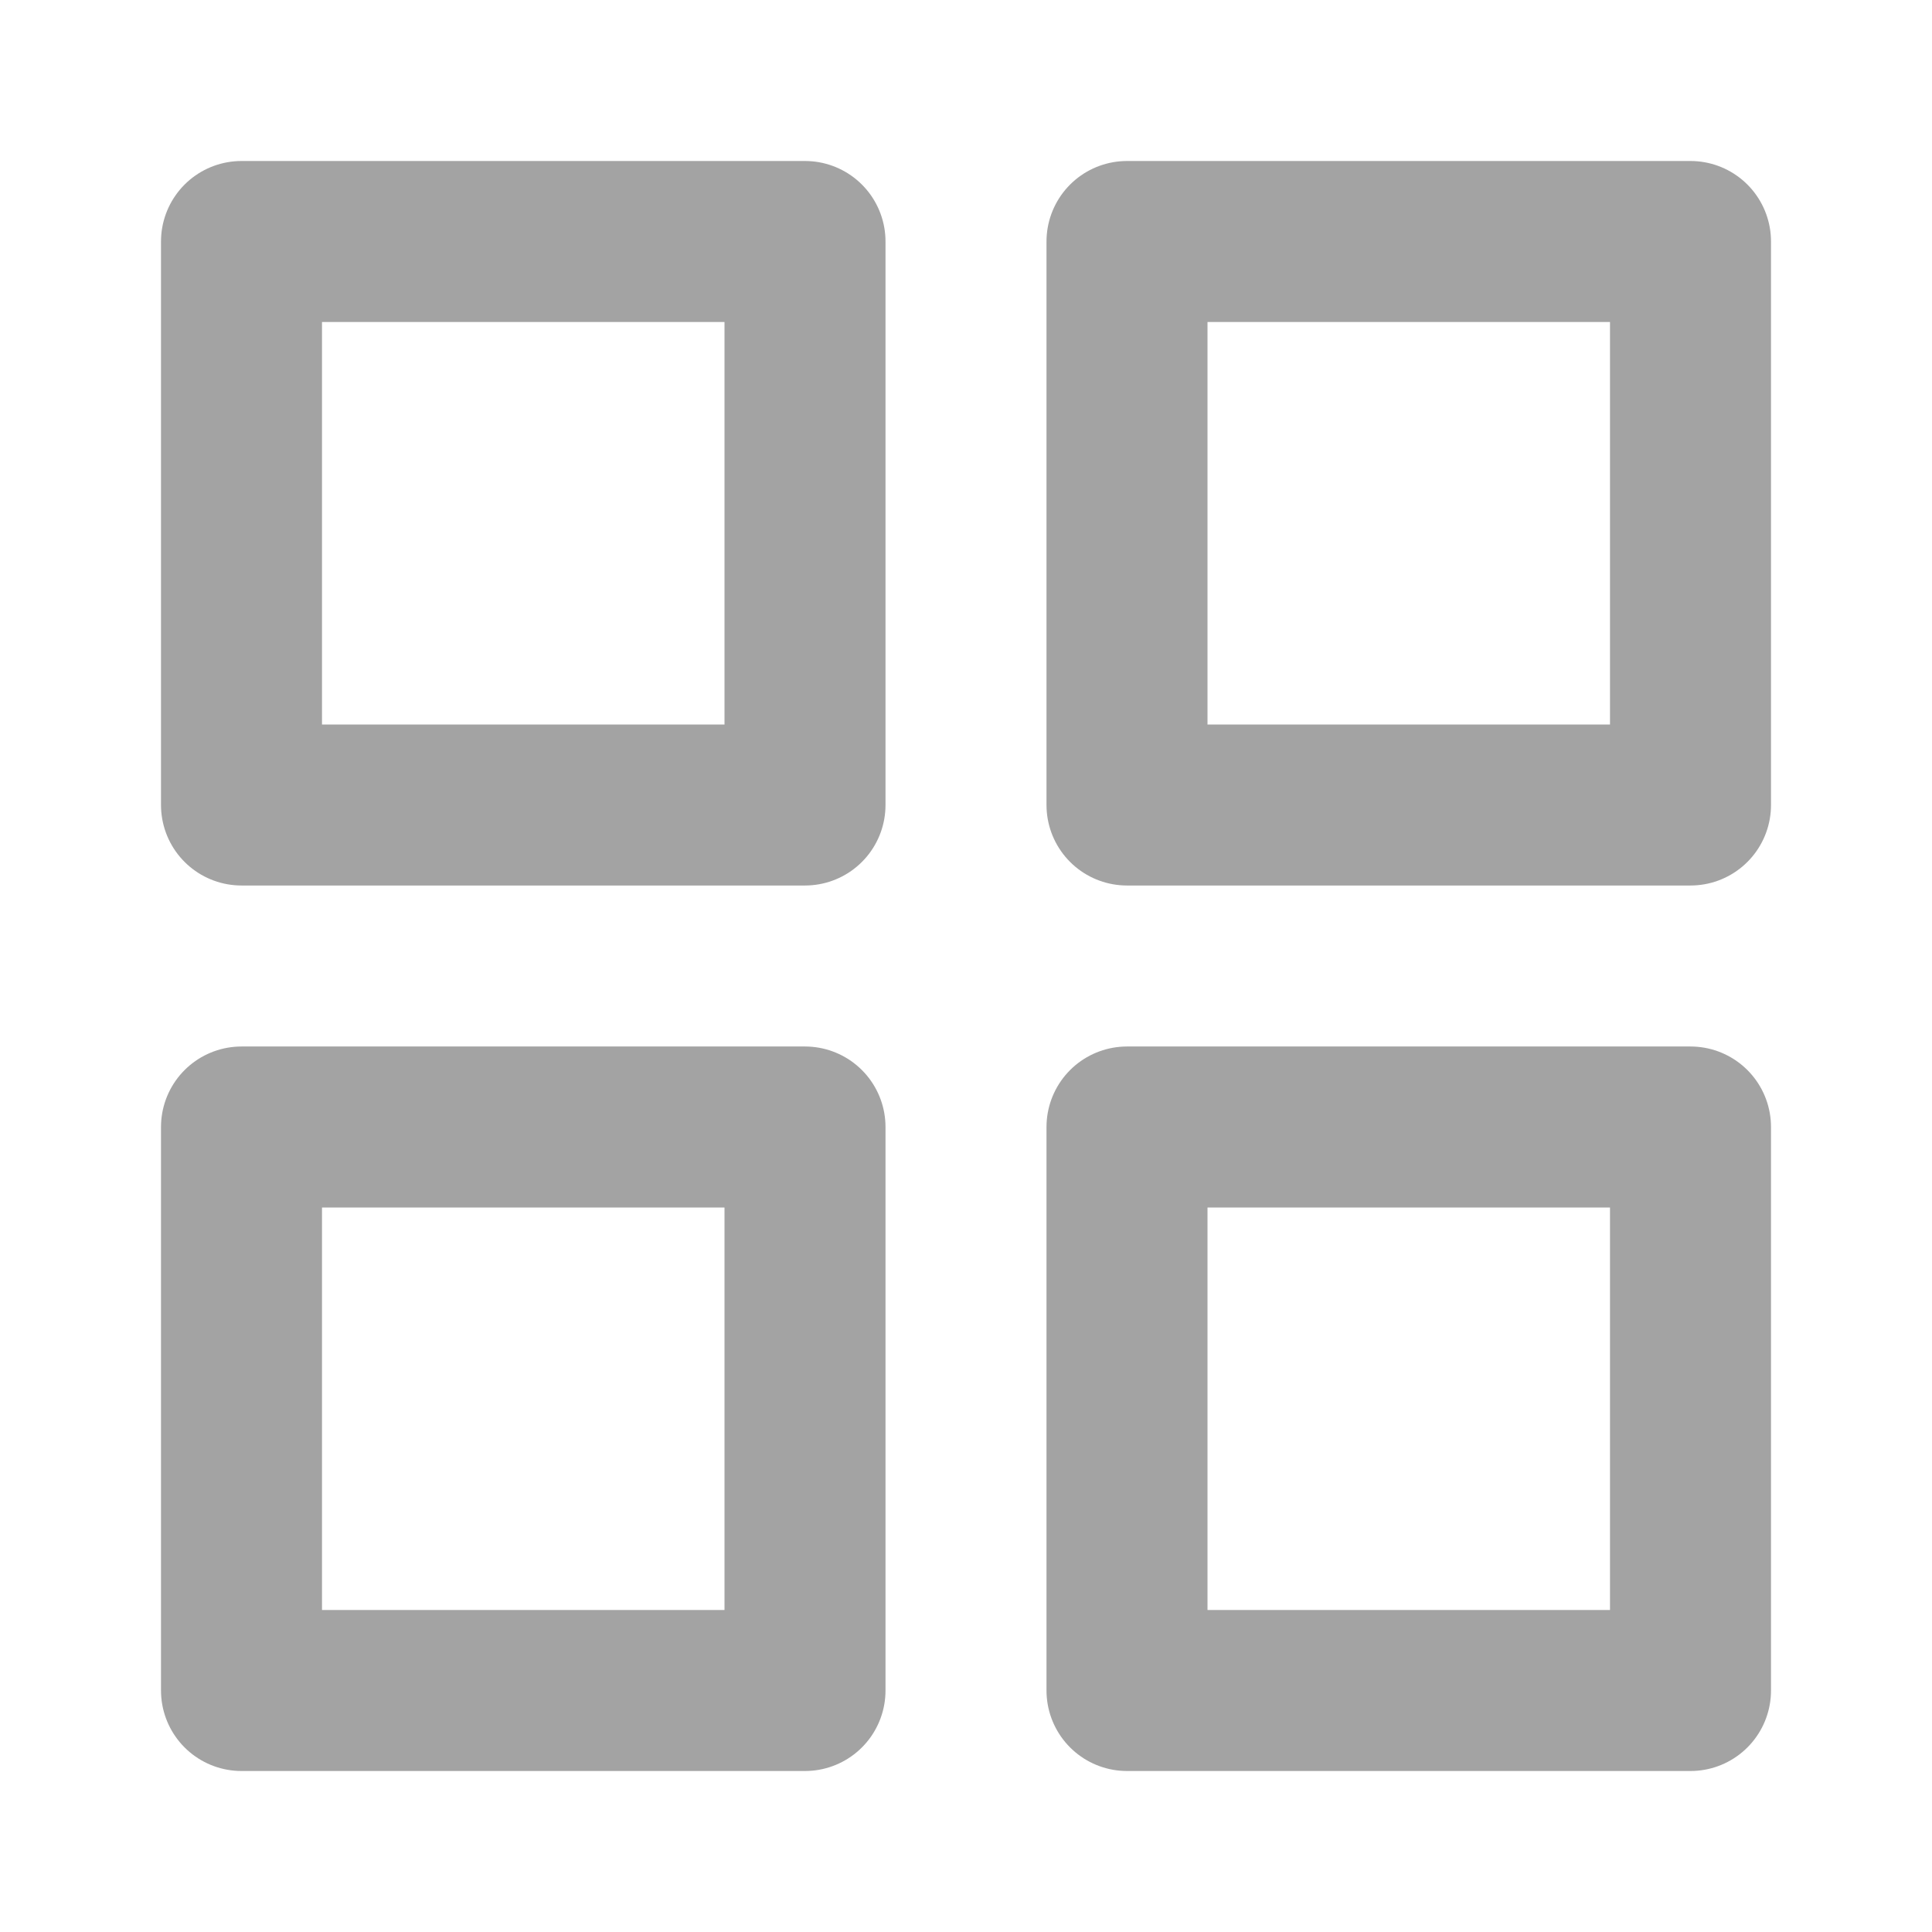
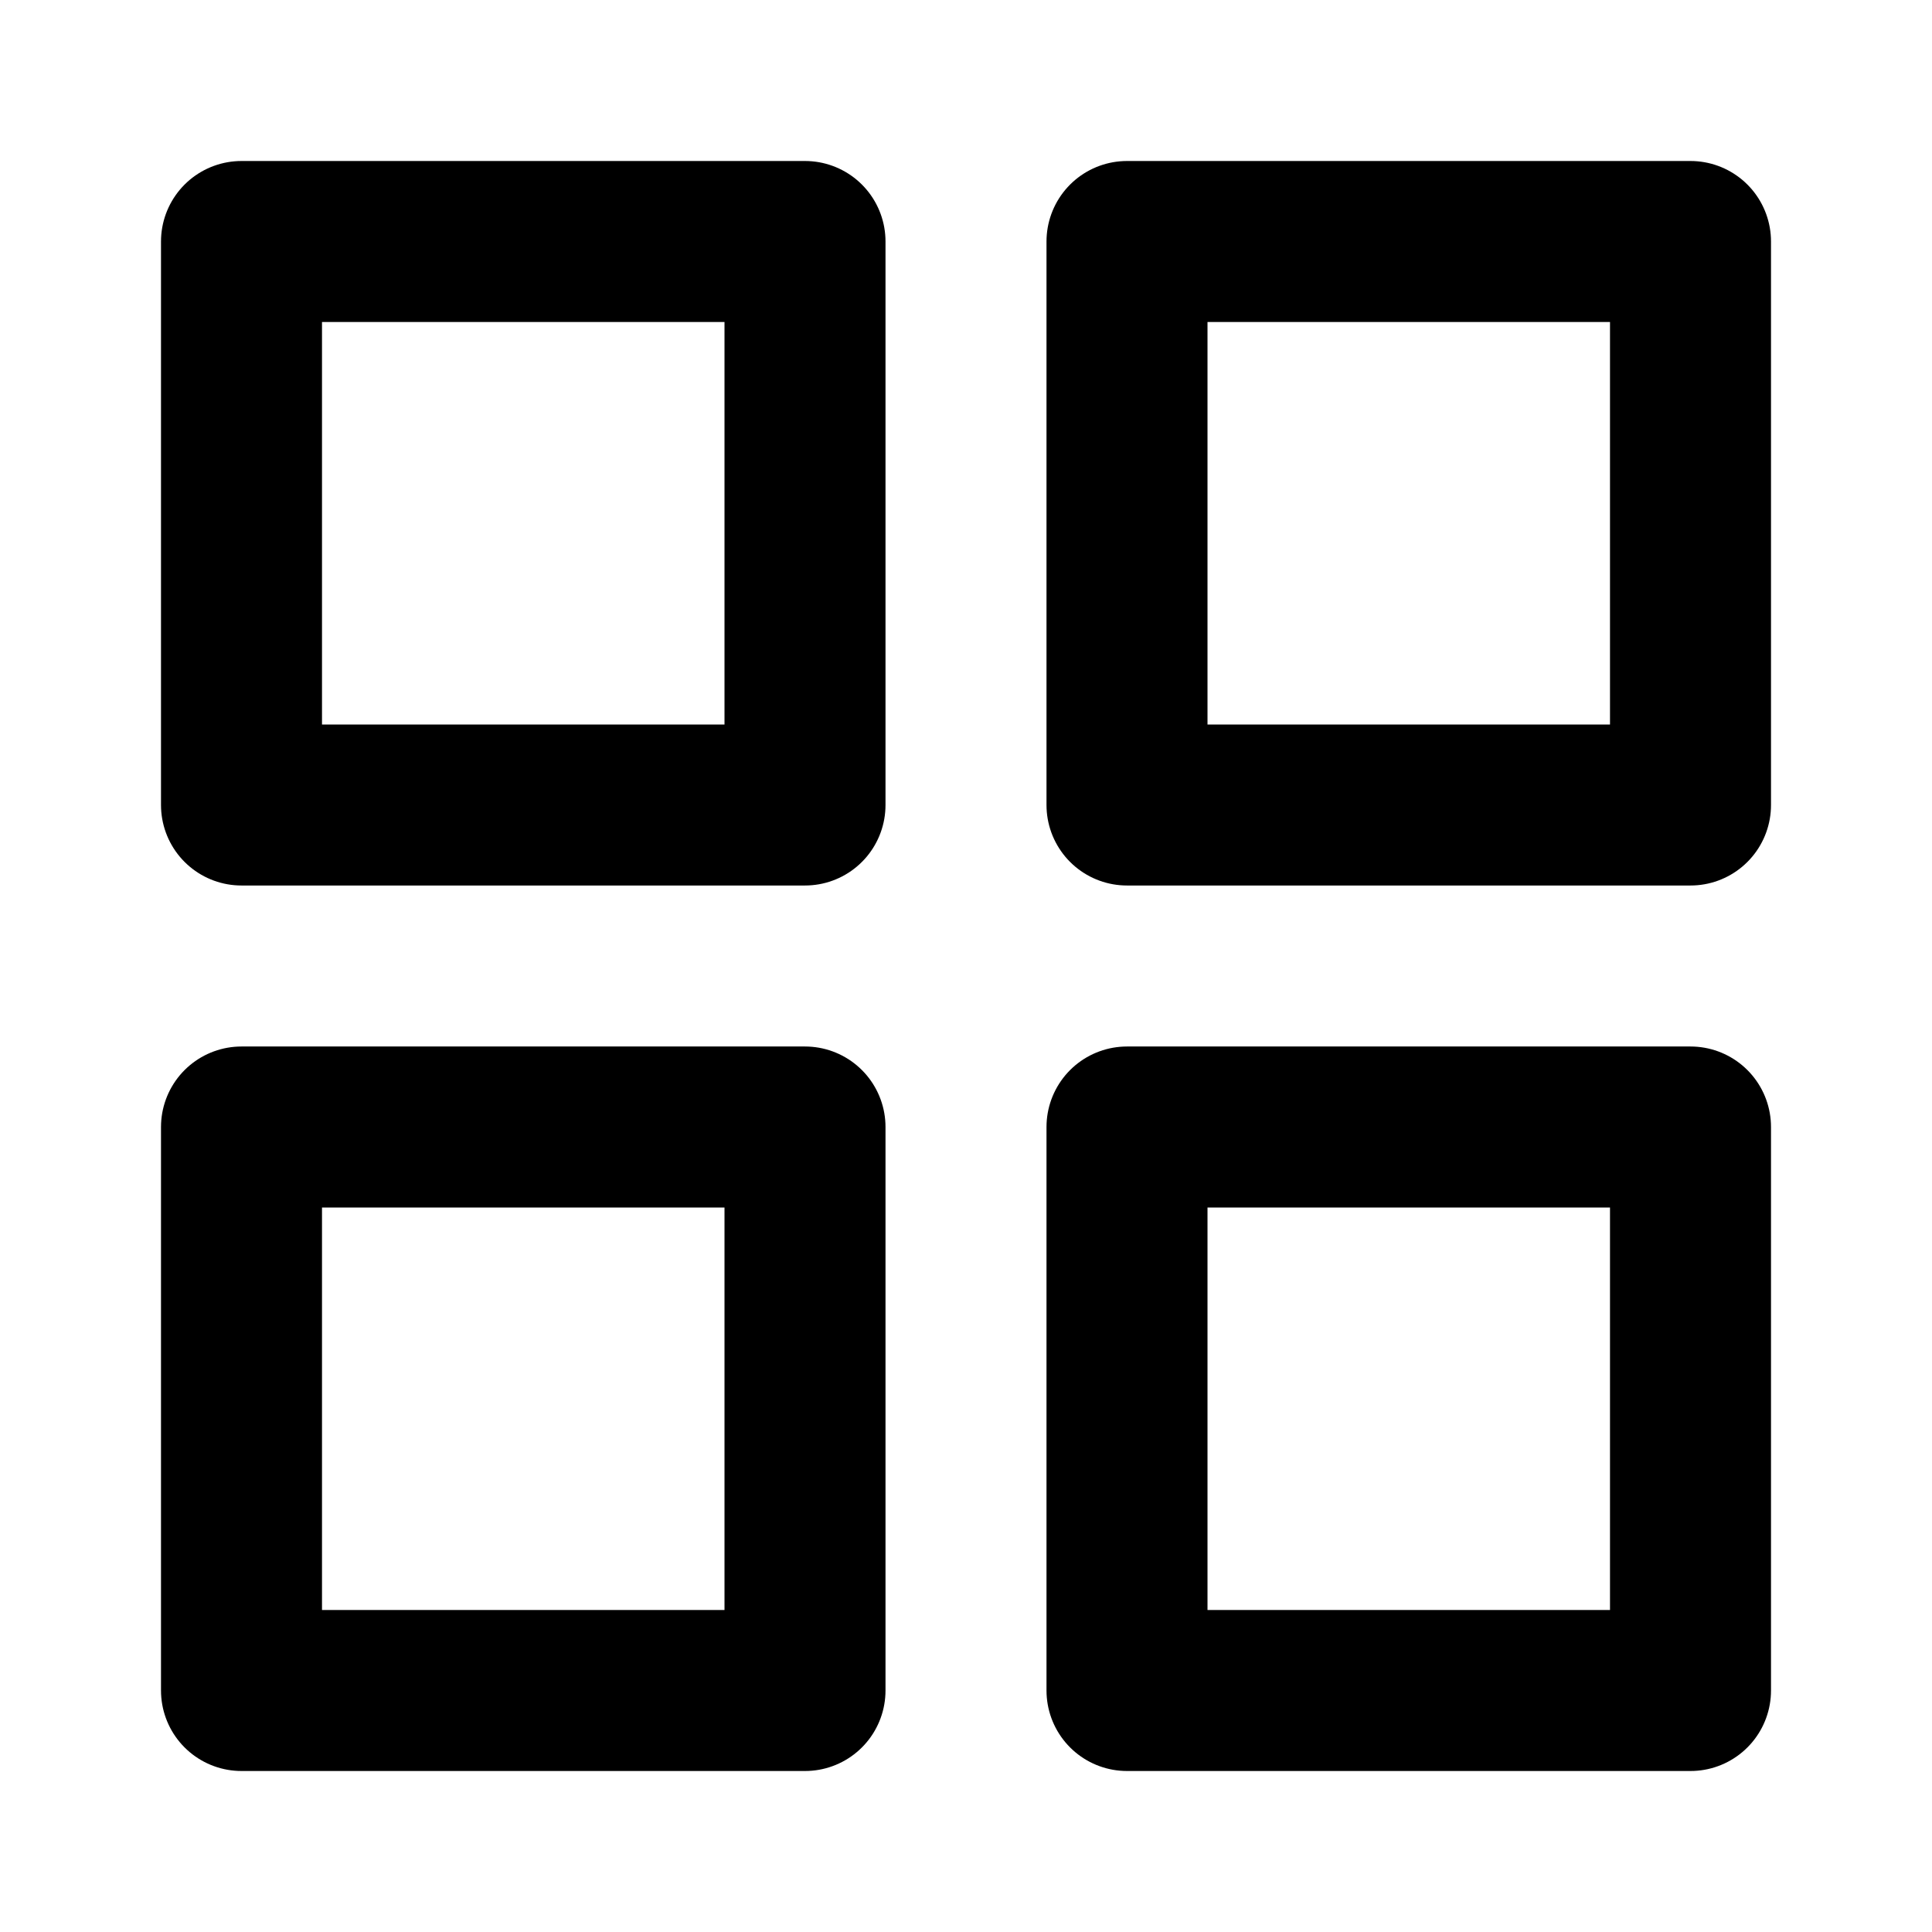
<svg xmlns="http://www.w3.org/2000/svg" preserveAspectRatio="none" overflow="visible" style="display: block;" width="24" height="24" viewBox="0 0 24 24" fill="none">
  <g id="grid">
-     <path id="Vector" d="M10 3H3V10H10V3Z" stroke="#A3A3A3" stroke-width="2" stroke-linecap="round" stroke-linejoin="round" />
-     <path id="Vector_2" d="M21 3H14V10H21V3Z" stroke="#A3A3A3" stroke-width="2" stroke-linecap="round" stroke-linejoin="round" />
-     <path id="Vector_3" d="M21 14H14V21H21V14Z" stroke="#A3A3A3" stroke-width="2" stroke-linecap="round" stroke-linejoin="round" />
-     <path id="Vector_4" d="M10 14H3V21H10V14Z" stroke="#A3A3A3" stroke-width="2" stroke-linecap="round" stroke-linejoin="round" />
+     <path id="Vector" d="M10 3H3V10H10V3Z" stroke="currentColor" stroke-width="2" stroke-linecap="round" stroke-linejoin="round" />
+     <path id="Vector_2" d="M21 3H14V10H21V3Z" stroke="currentColor" stroke-width="2" stroke-linecap="round" stroke-linejoin="round" />
+     <path id="Vector_3" d="M21 14H14V21H21V14Z" stroke="currentColor" stroke-width="2" stroke-linecap="round" stroke-linejoin="round" />
+     <path id="Vector_4" d="M10 14H3V21H10V14Z" stroke="currentColor" stroke-width="2" stroke-linecap="round" stroke-linejoin="round" />
  </g>
</svg>
